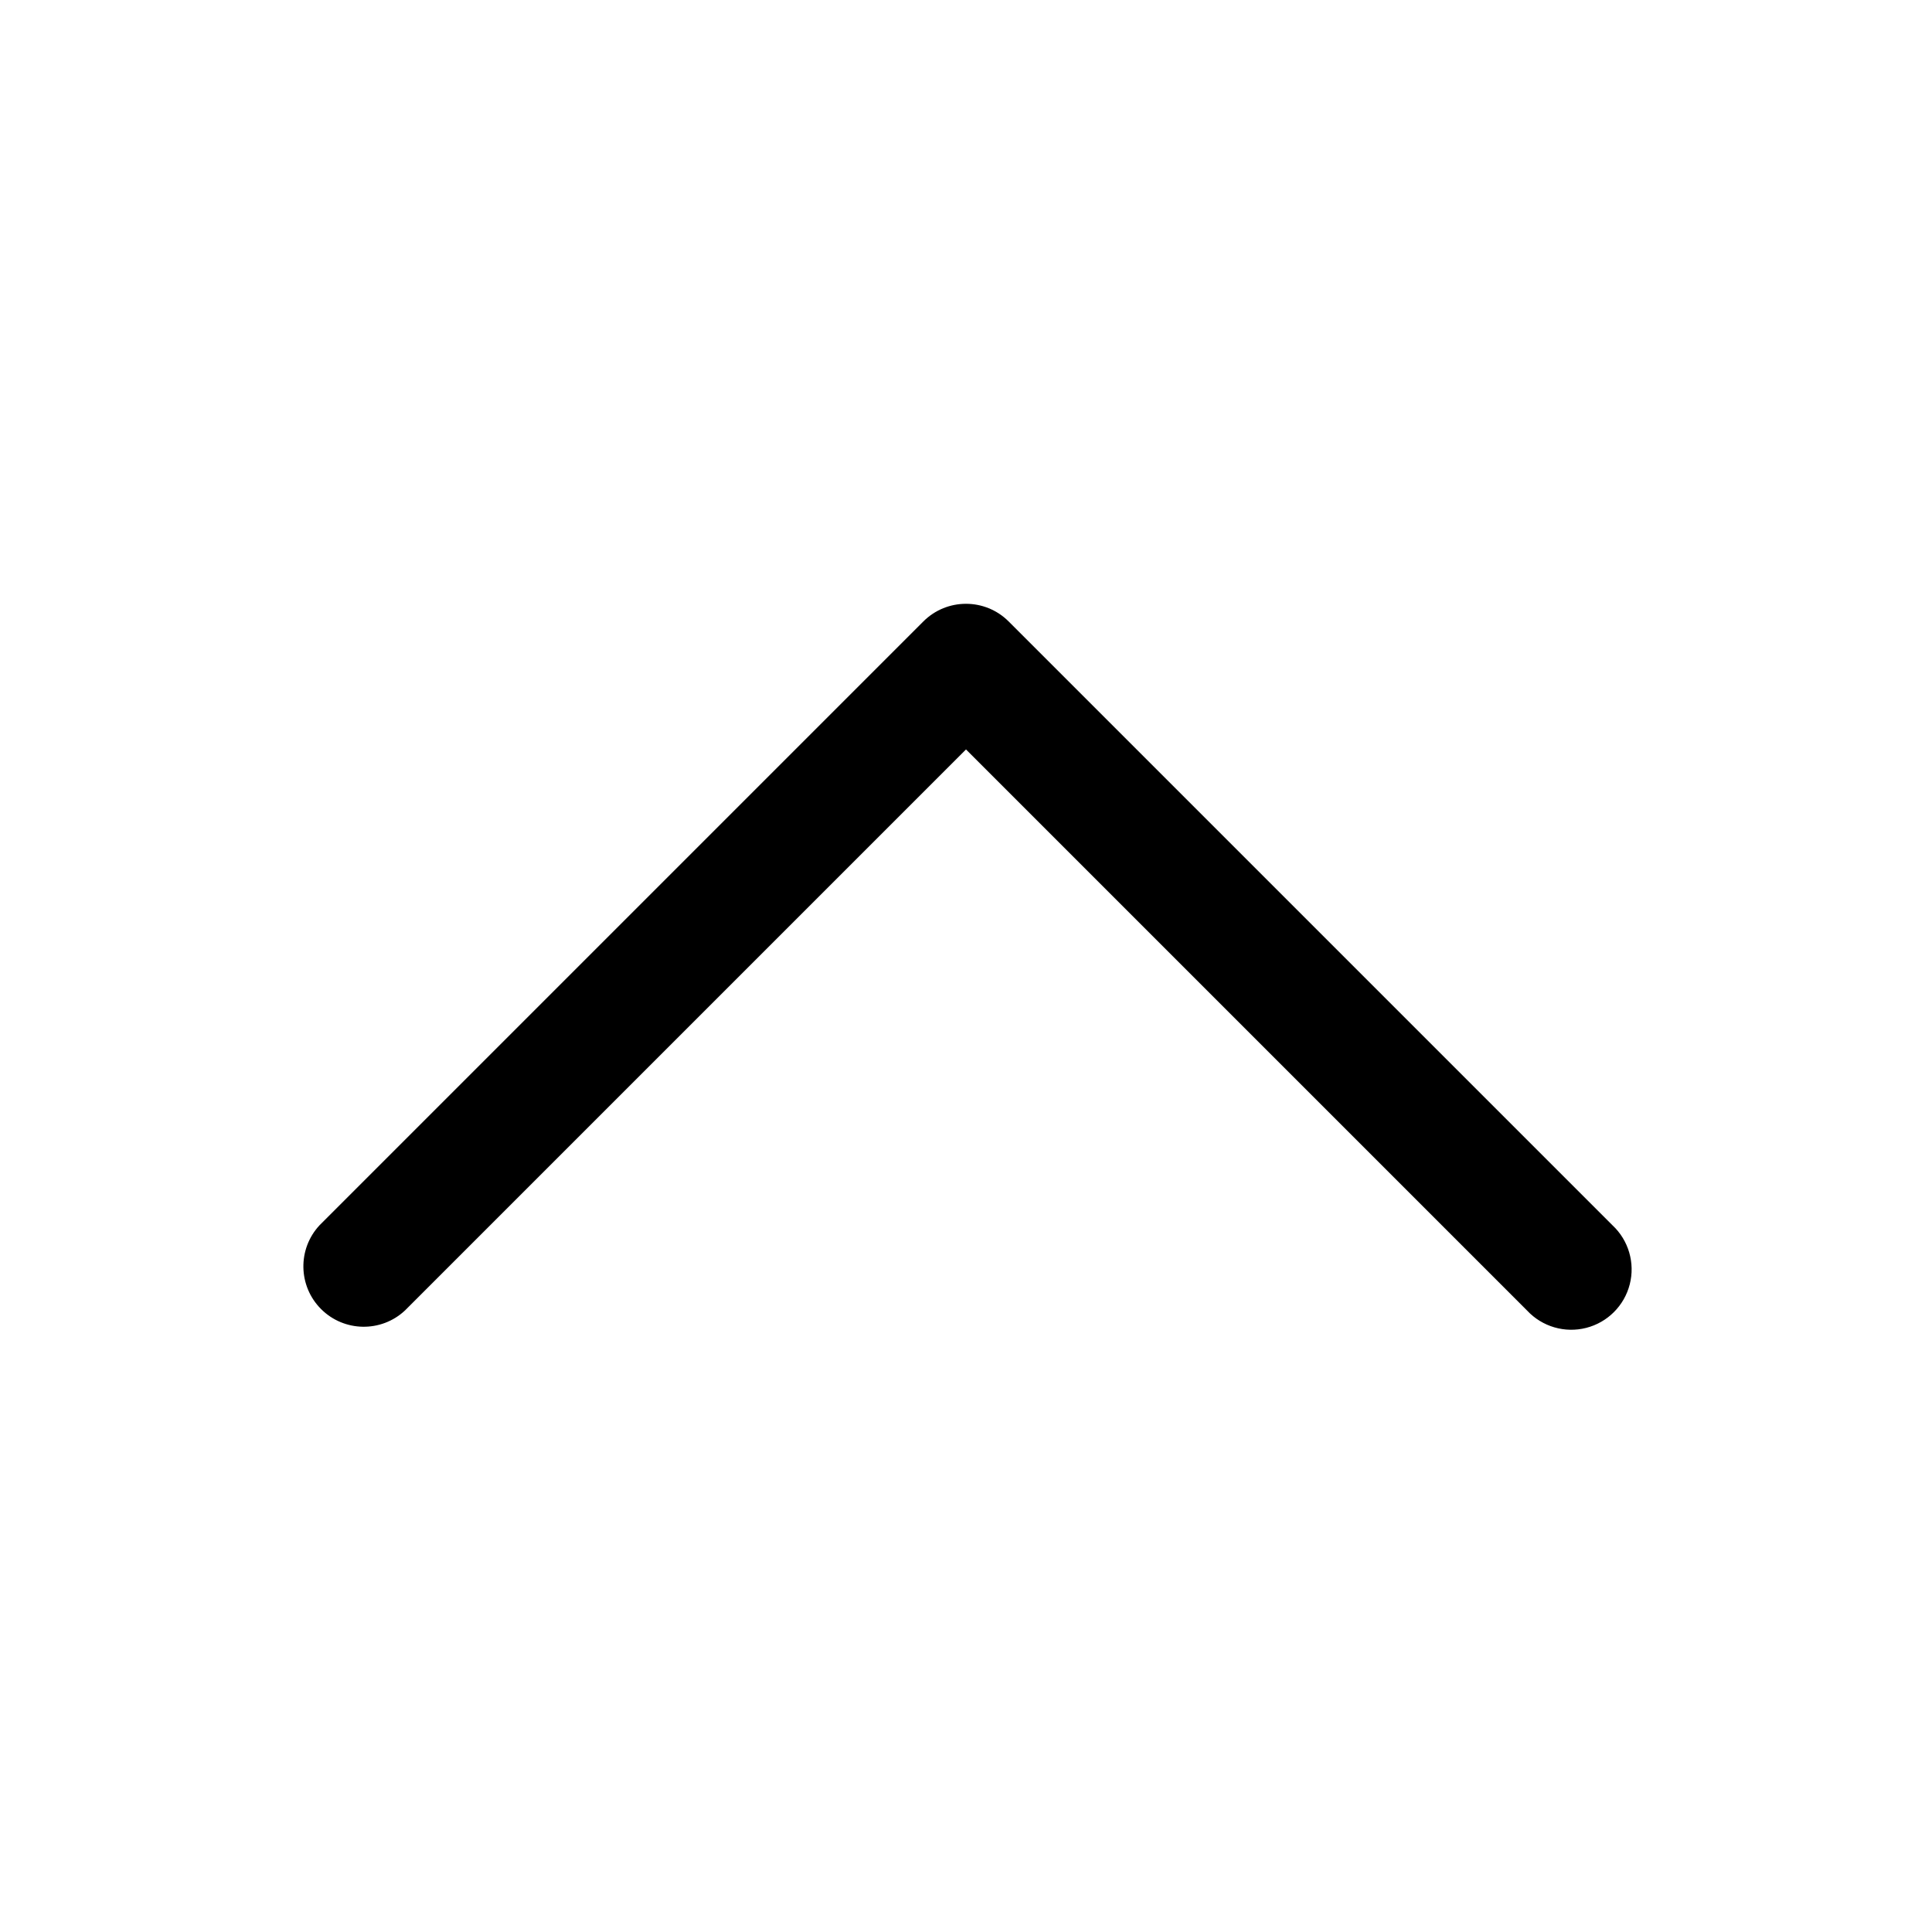
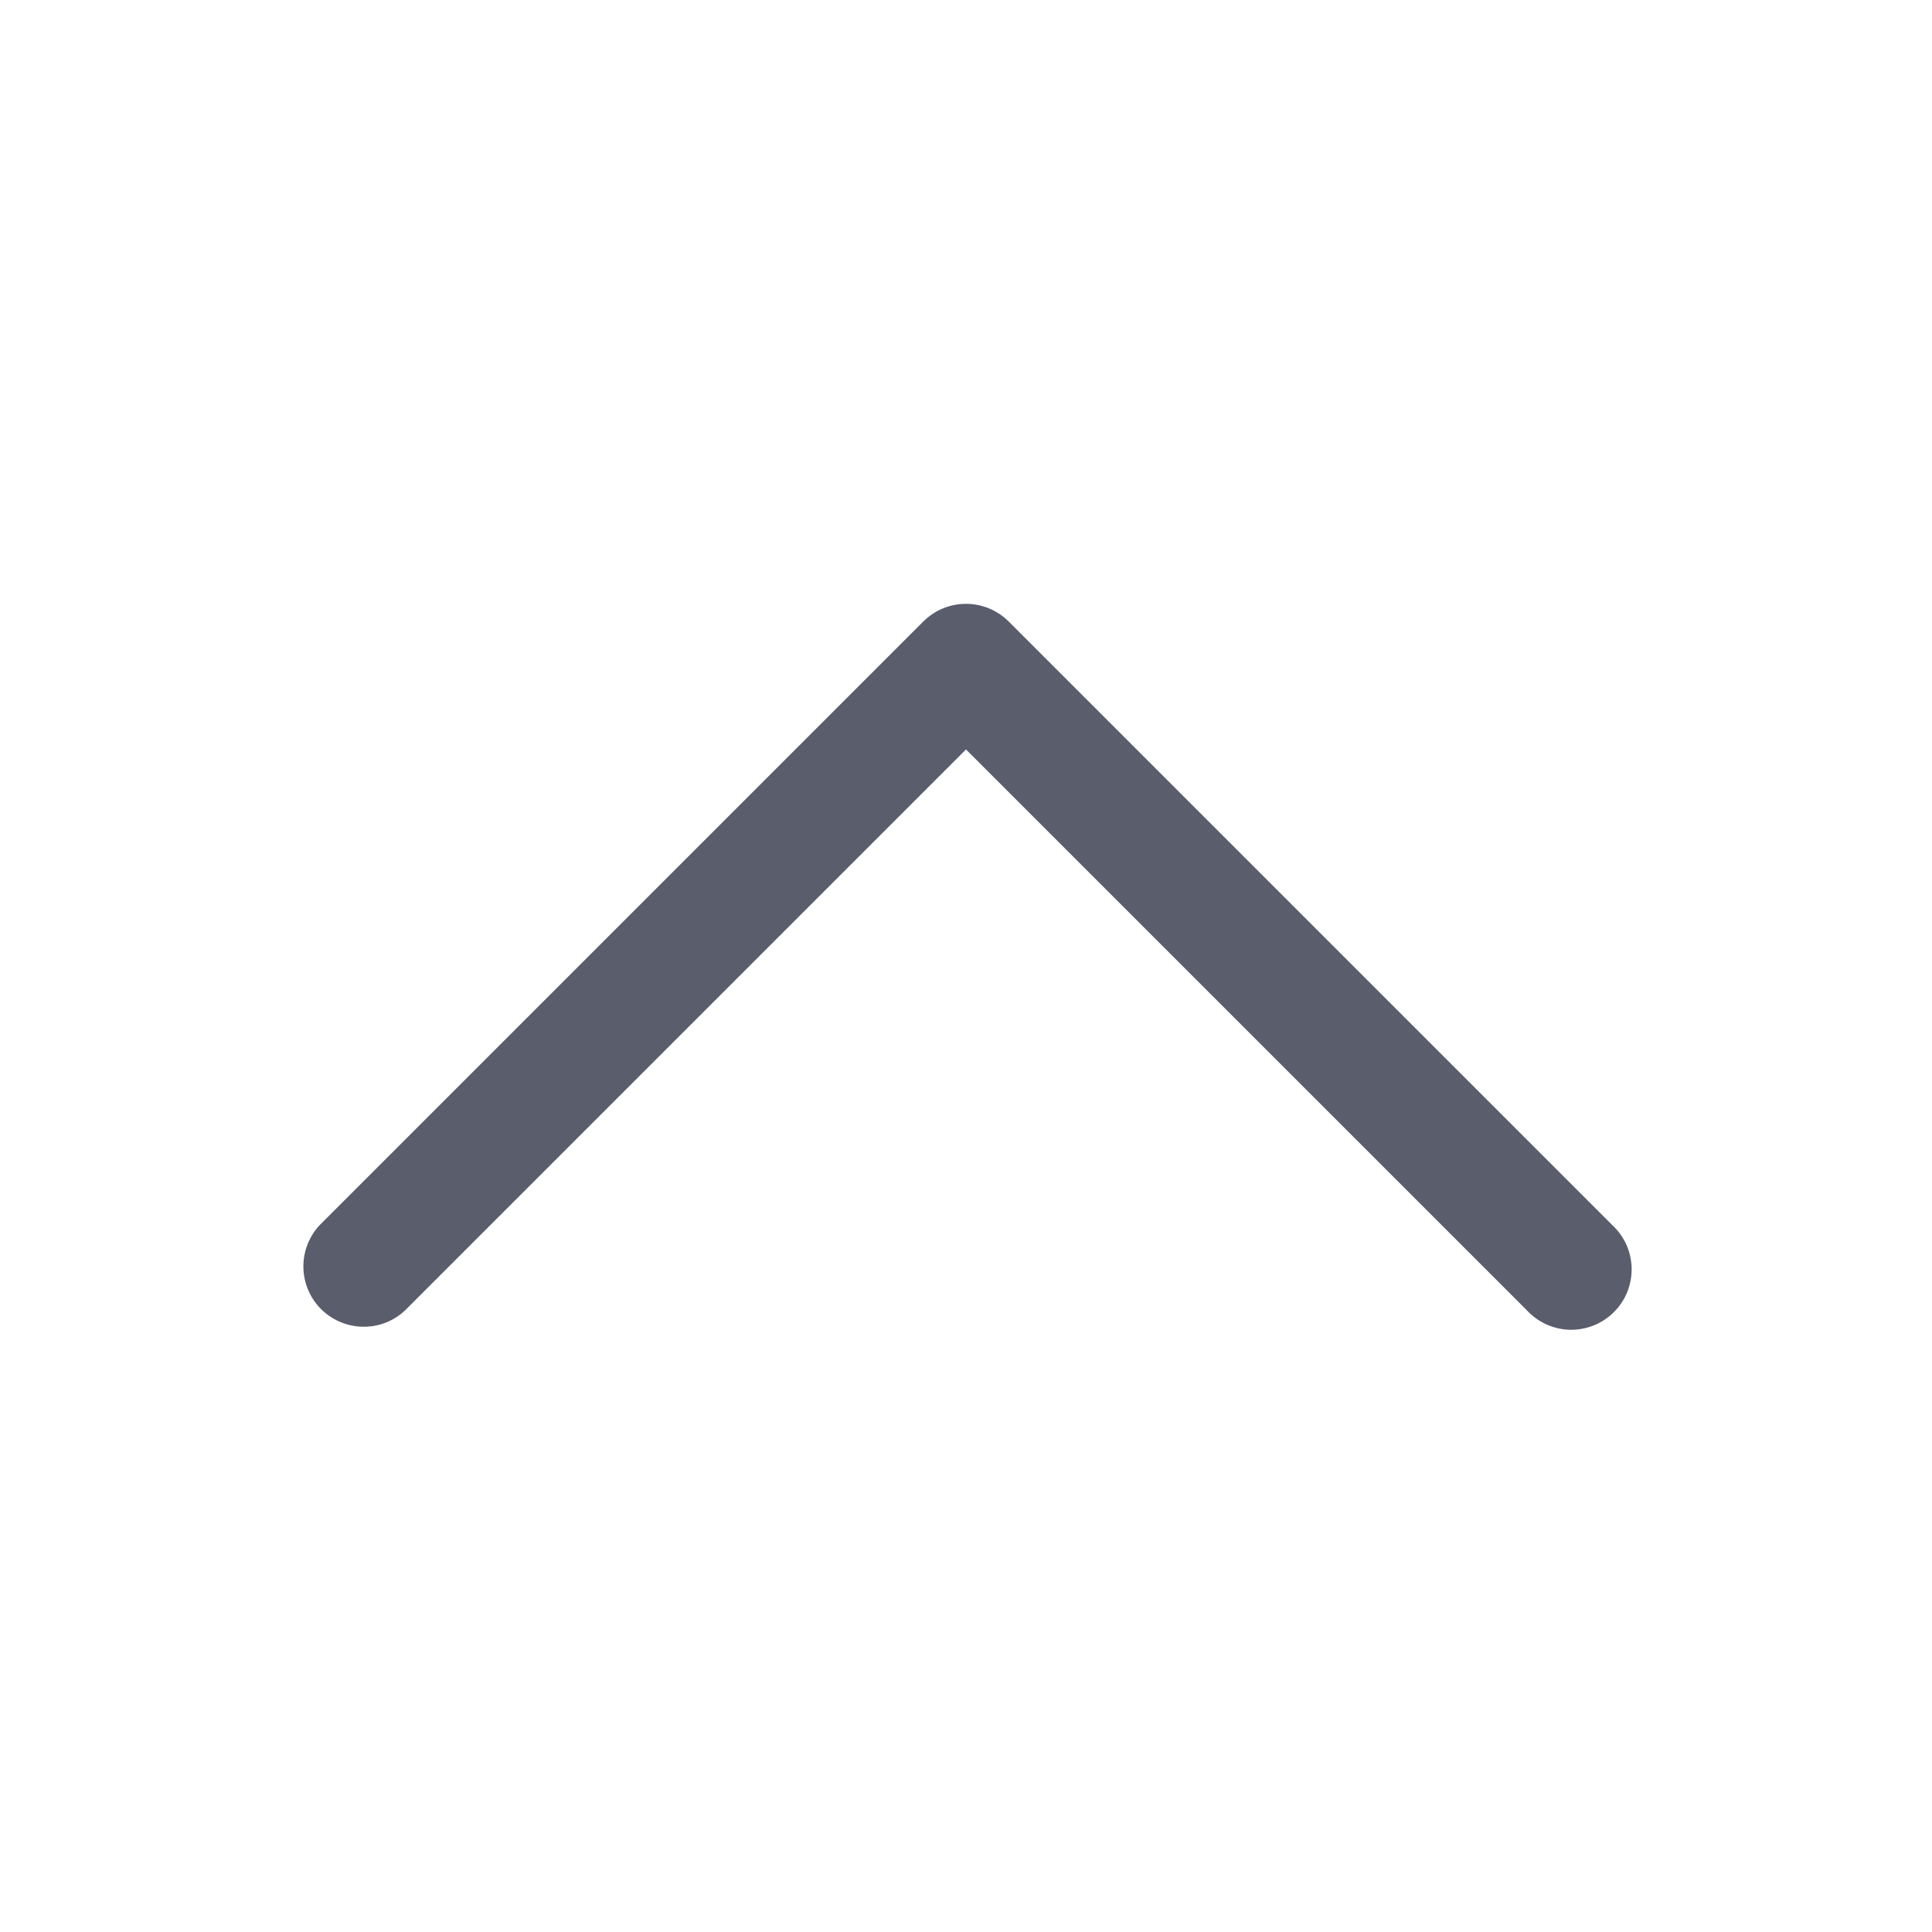
- <svg xmlns="http://www.w3.org/2000/svg" viewBox="0 0 24 24" fill="currentColor" class="w-6 h-6">
-   <path fill-rule="evenodd" d="M11.47 7.72a.75.75 0 011.06 0l7.5 7.5a.75.75 0 11-1.06 1.06L12 9.31l-6.97 6.97a.75.75 0 01-1.06-1.06l7.5-7.5z" clip-rule="evenodd" />
+ <svg xmlns="http://www.w3.org/2000/svg" width="24" height="24" viewBox="0 0 24 24" fill="none">
+   <path fill-rule="evenodd" clip-rule="evenodd" d="M11.47 7.72C11.611 7.58 11.801 7.501 12 7.501C12.199 7.501 12.389 7.58 12.53 7.72L20.03 15.22C20.104 15.289 20.163 15.371 20.204 15.463C20.245 15.556 20.267 15.655 20.269 15.756C20.27 15.856 20.252 15.956 20.214 16.05C20.177 16.143 20.12 16.228 20.049 16.299C19.978 16.37 19.893 16.427 19.8 16.464C19.706 16.502 19.606 16.52 19.506 16.519C19.405 16.517 19.306 16.495 19.214 16.454C19.122 16.413 19.039 16.354 18.97 16.28L12 9.31L5.03 16.28C4.888 16.413 4.7 16.485 4.506 16.481C4.311 16.478 4.126 16.399 3.988 16.262C3.851 16.124 3.772 15.939 3.769 15.745C3.765 15.55 3.838 15.362 3.97 15.22L11.47 7.72Z" fill="#5A5D6C" />
</svg>
